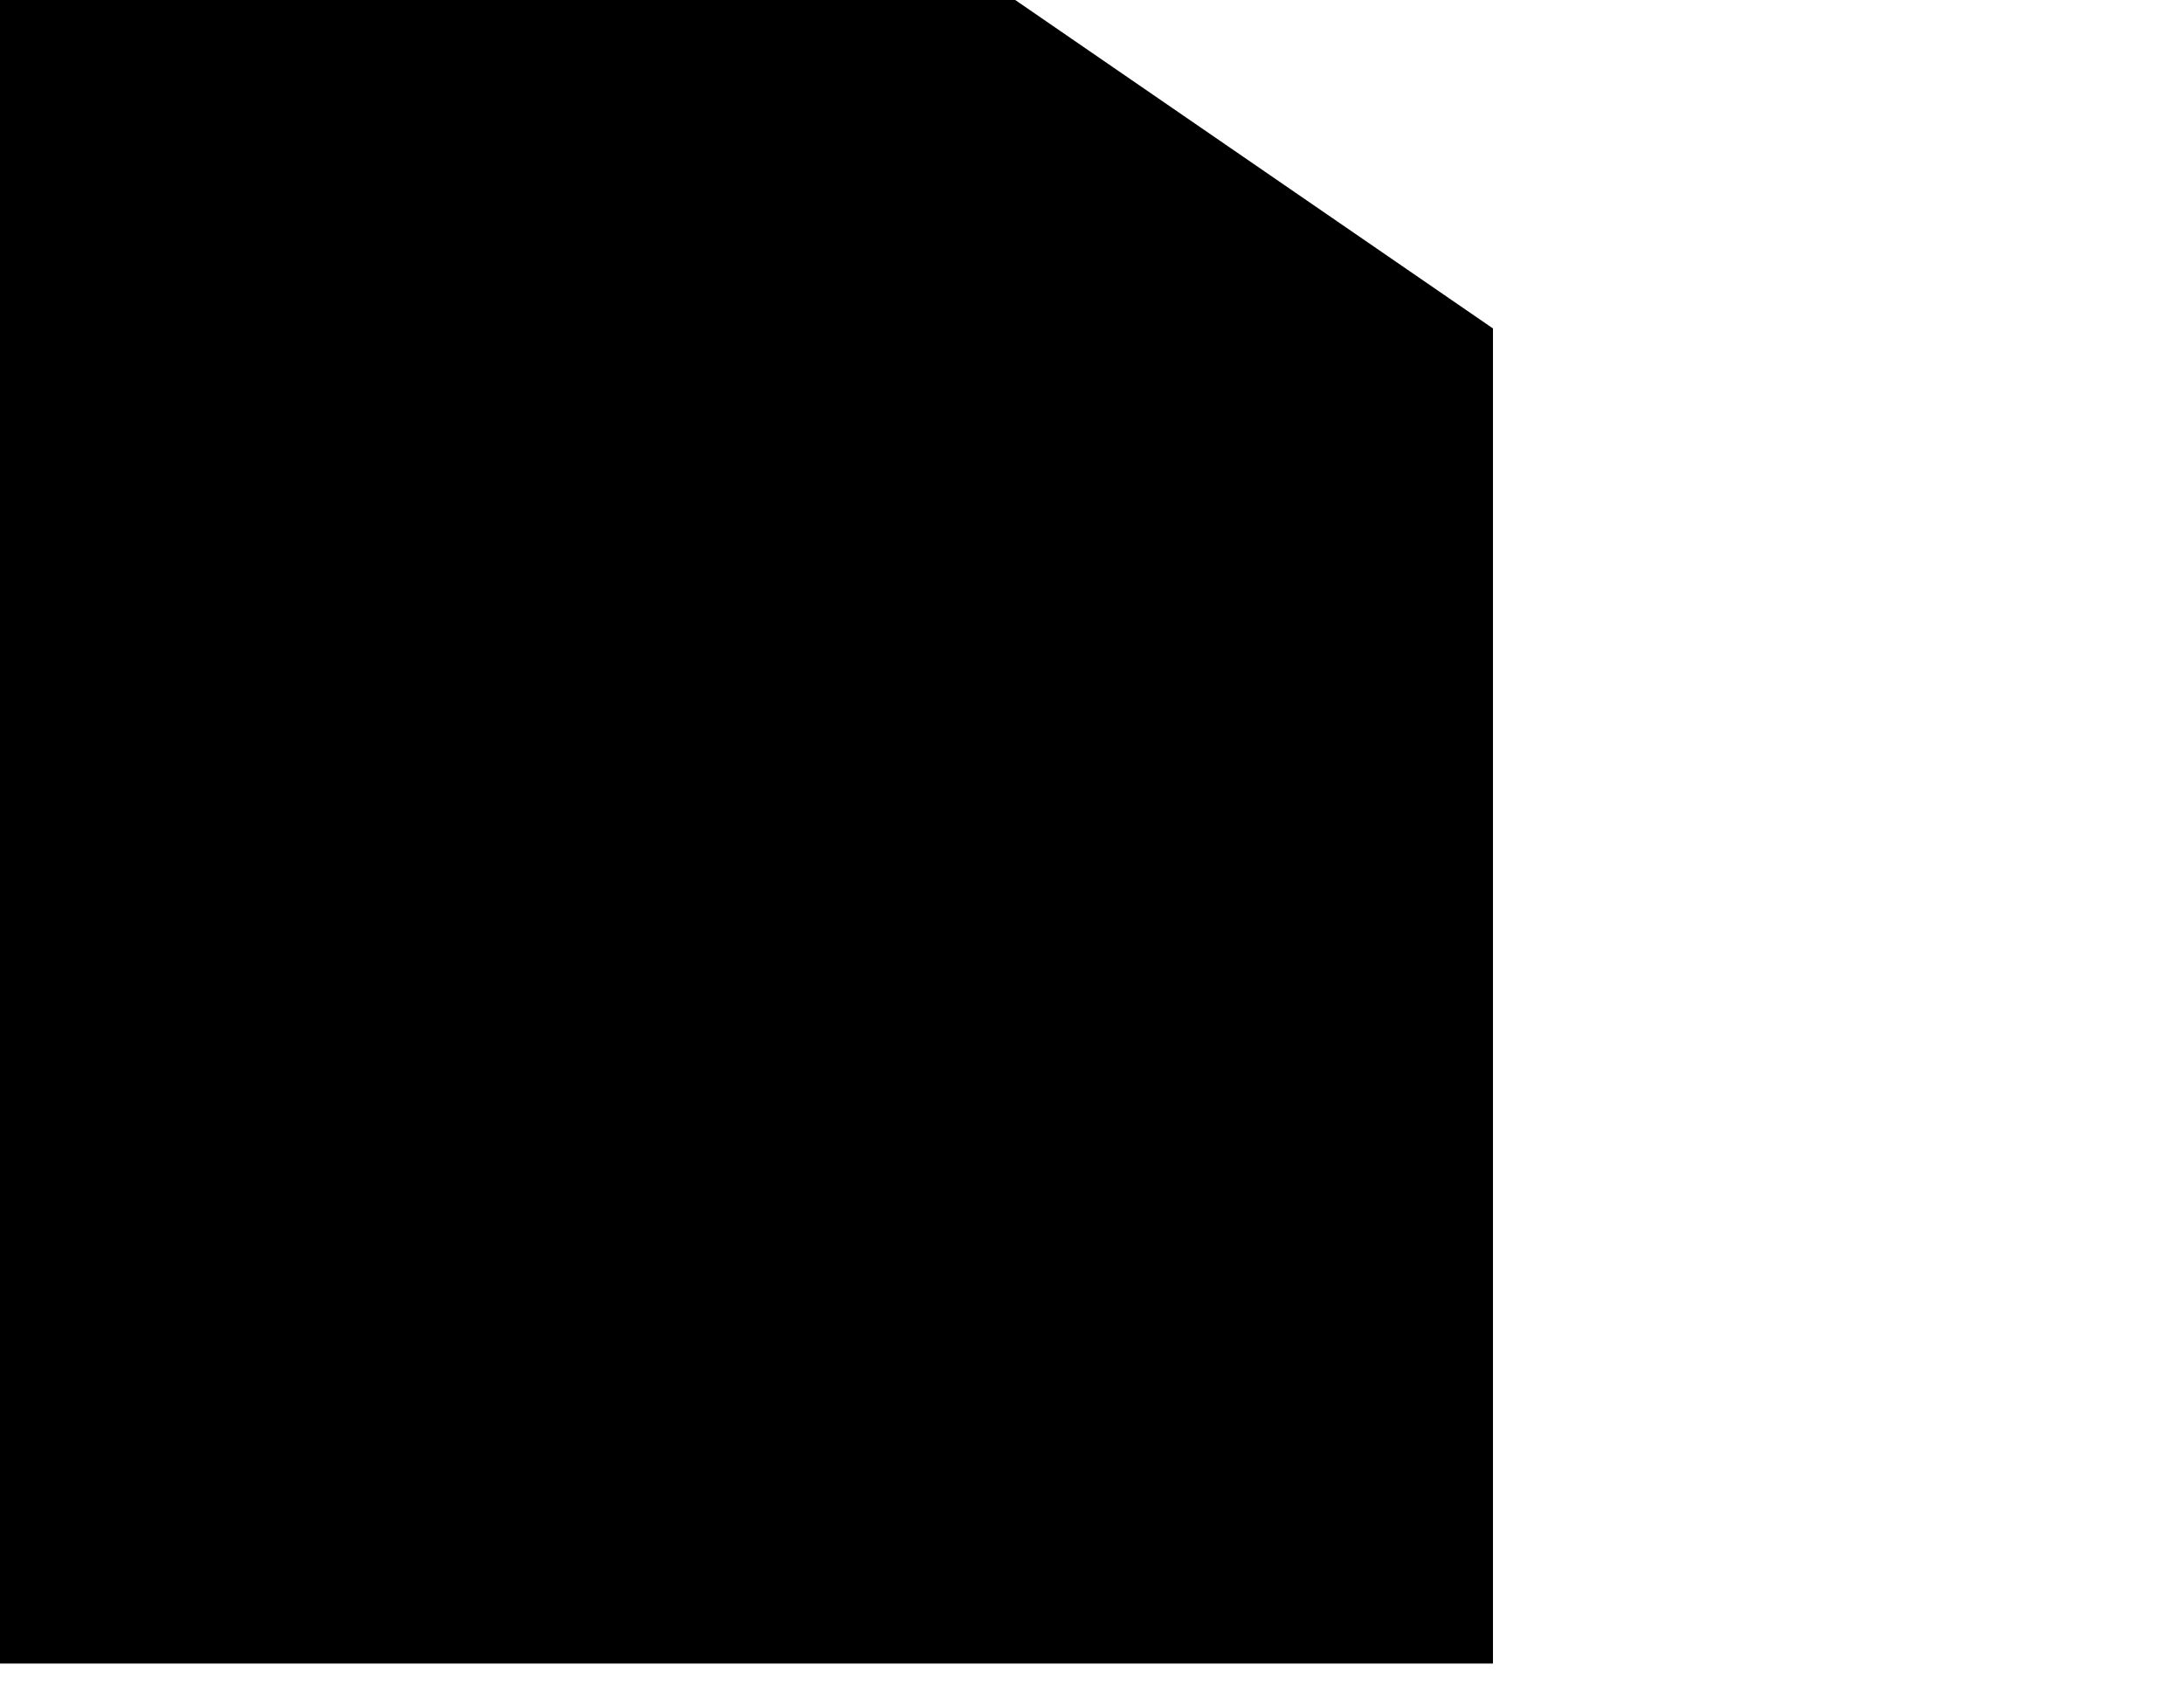
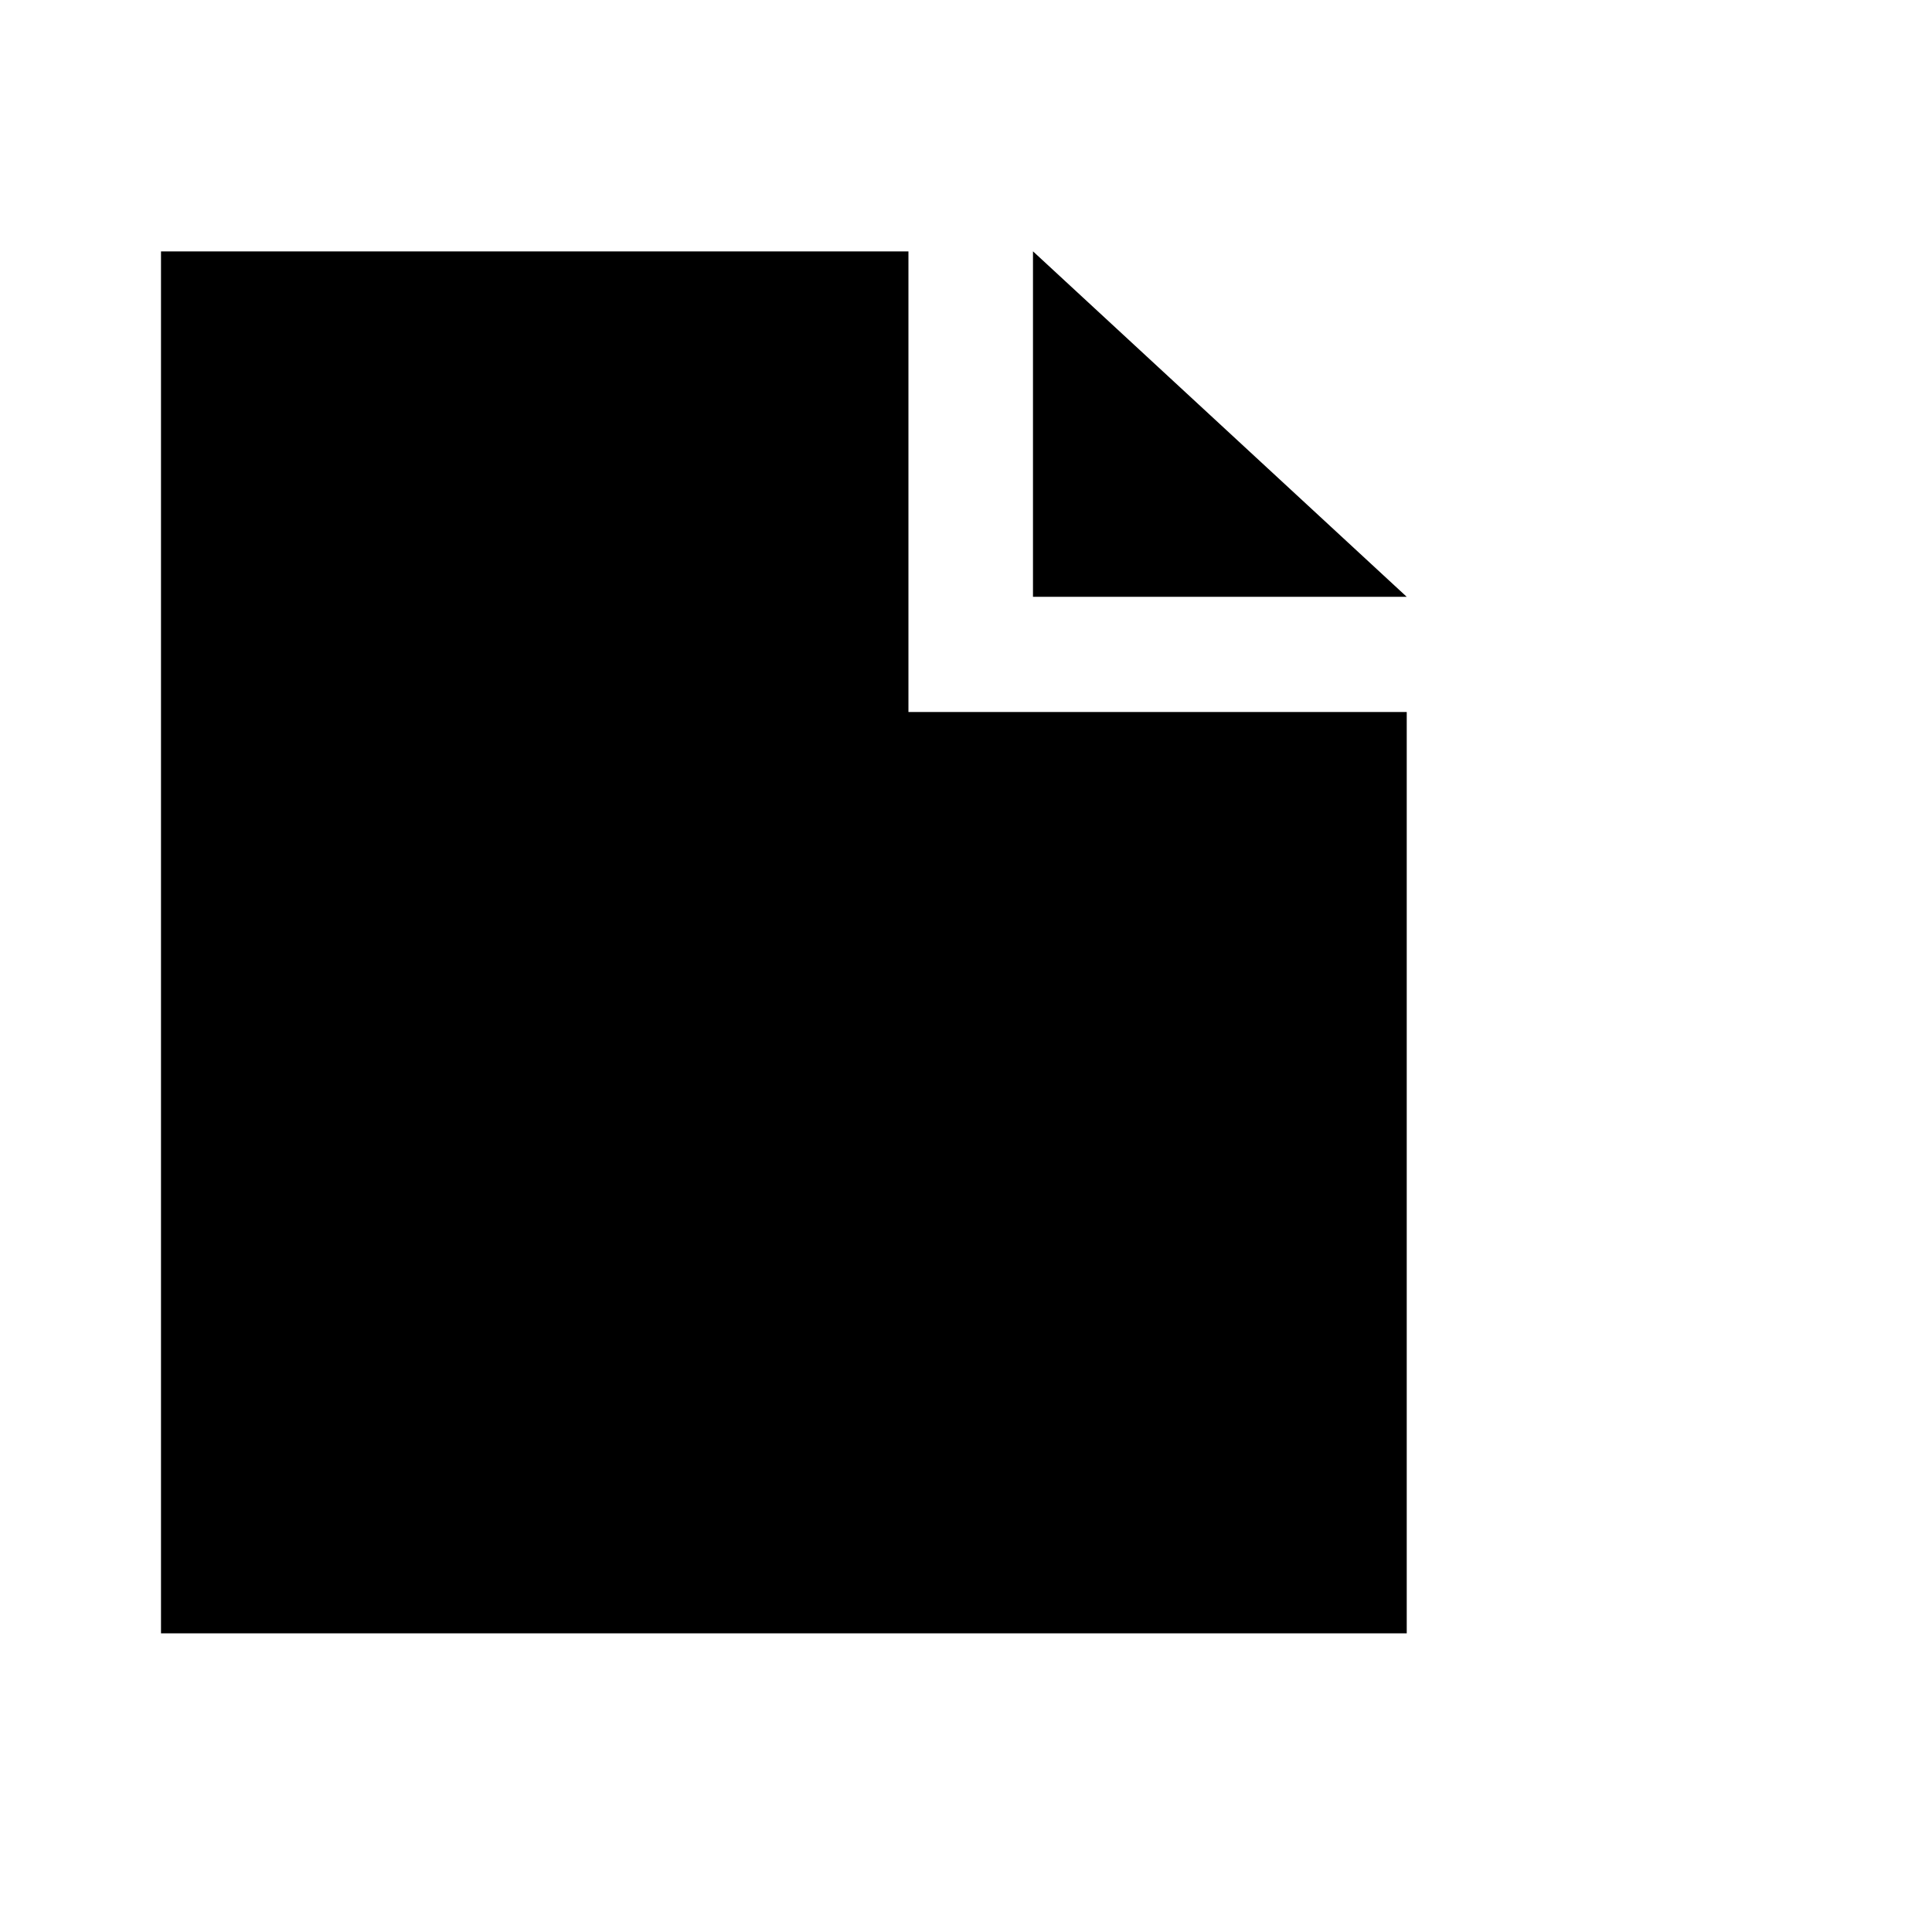
- <svg xmlns="http://www.w3.org/2000/svg" version="1.1" id="Layer_1" x="0px" y="0px" viewBox="0 0 512 400" style="enable-background:new 0 0 512 512;" xml:space="preserve">
+ <svg xmlns="http://www.w3.org/2000/svg" width="24" height="24">
  <g>
-     <g>
-       <polygon points="238,0 0,0 0,390 350,390 350,77   " />
-     </g>
+     <path stroke="null" id="svg_1" d="m17.475,7.414l-4.643,0l0,-4.292l4.643,4.292zm-6.19,1.431l0,-5.722l-9.285,0l0,17.167l15.475,0l0,-11.445l-6.19,0z" />
  </g>
</svg>
